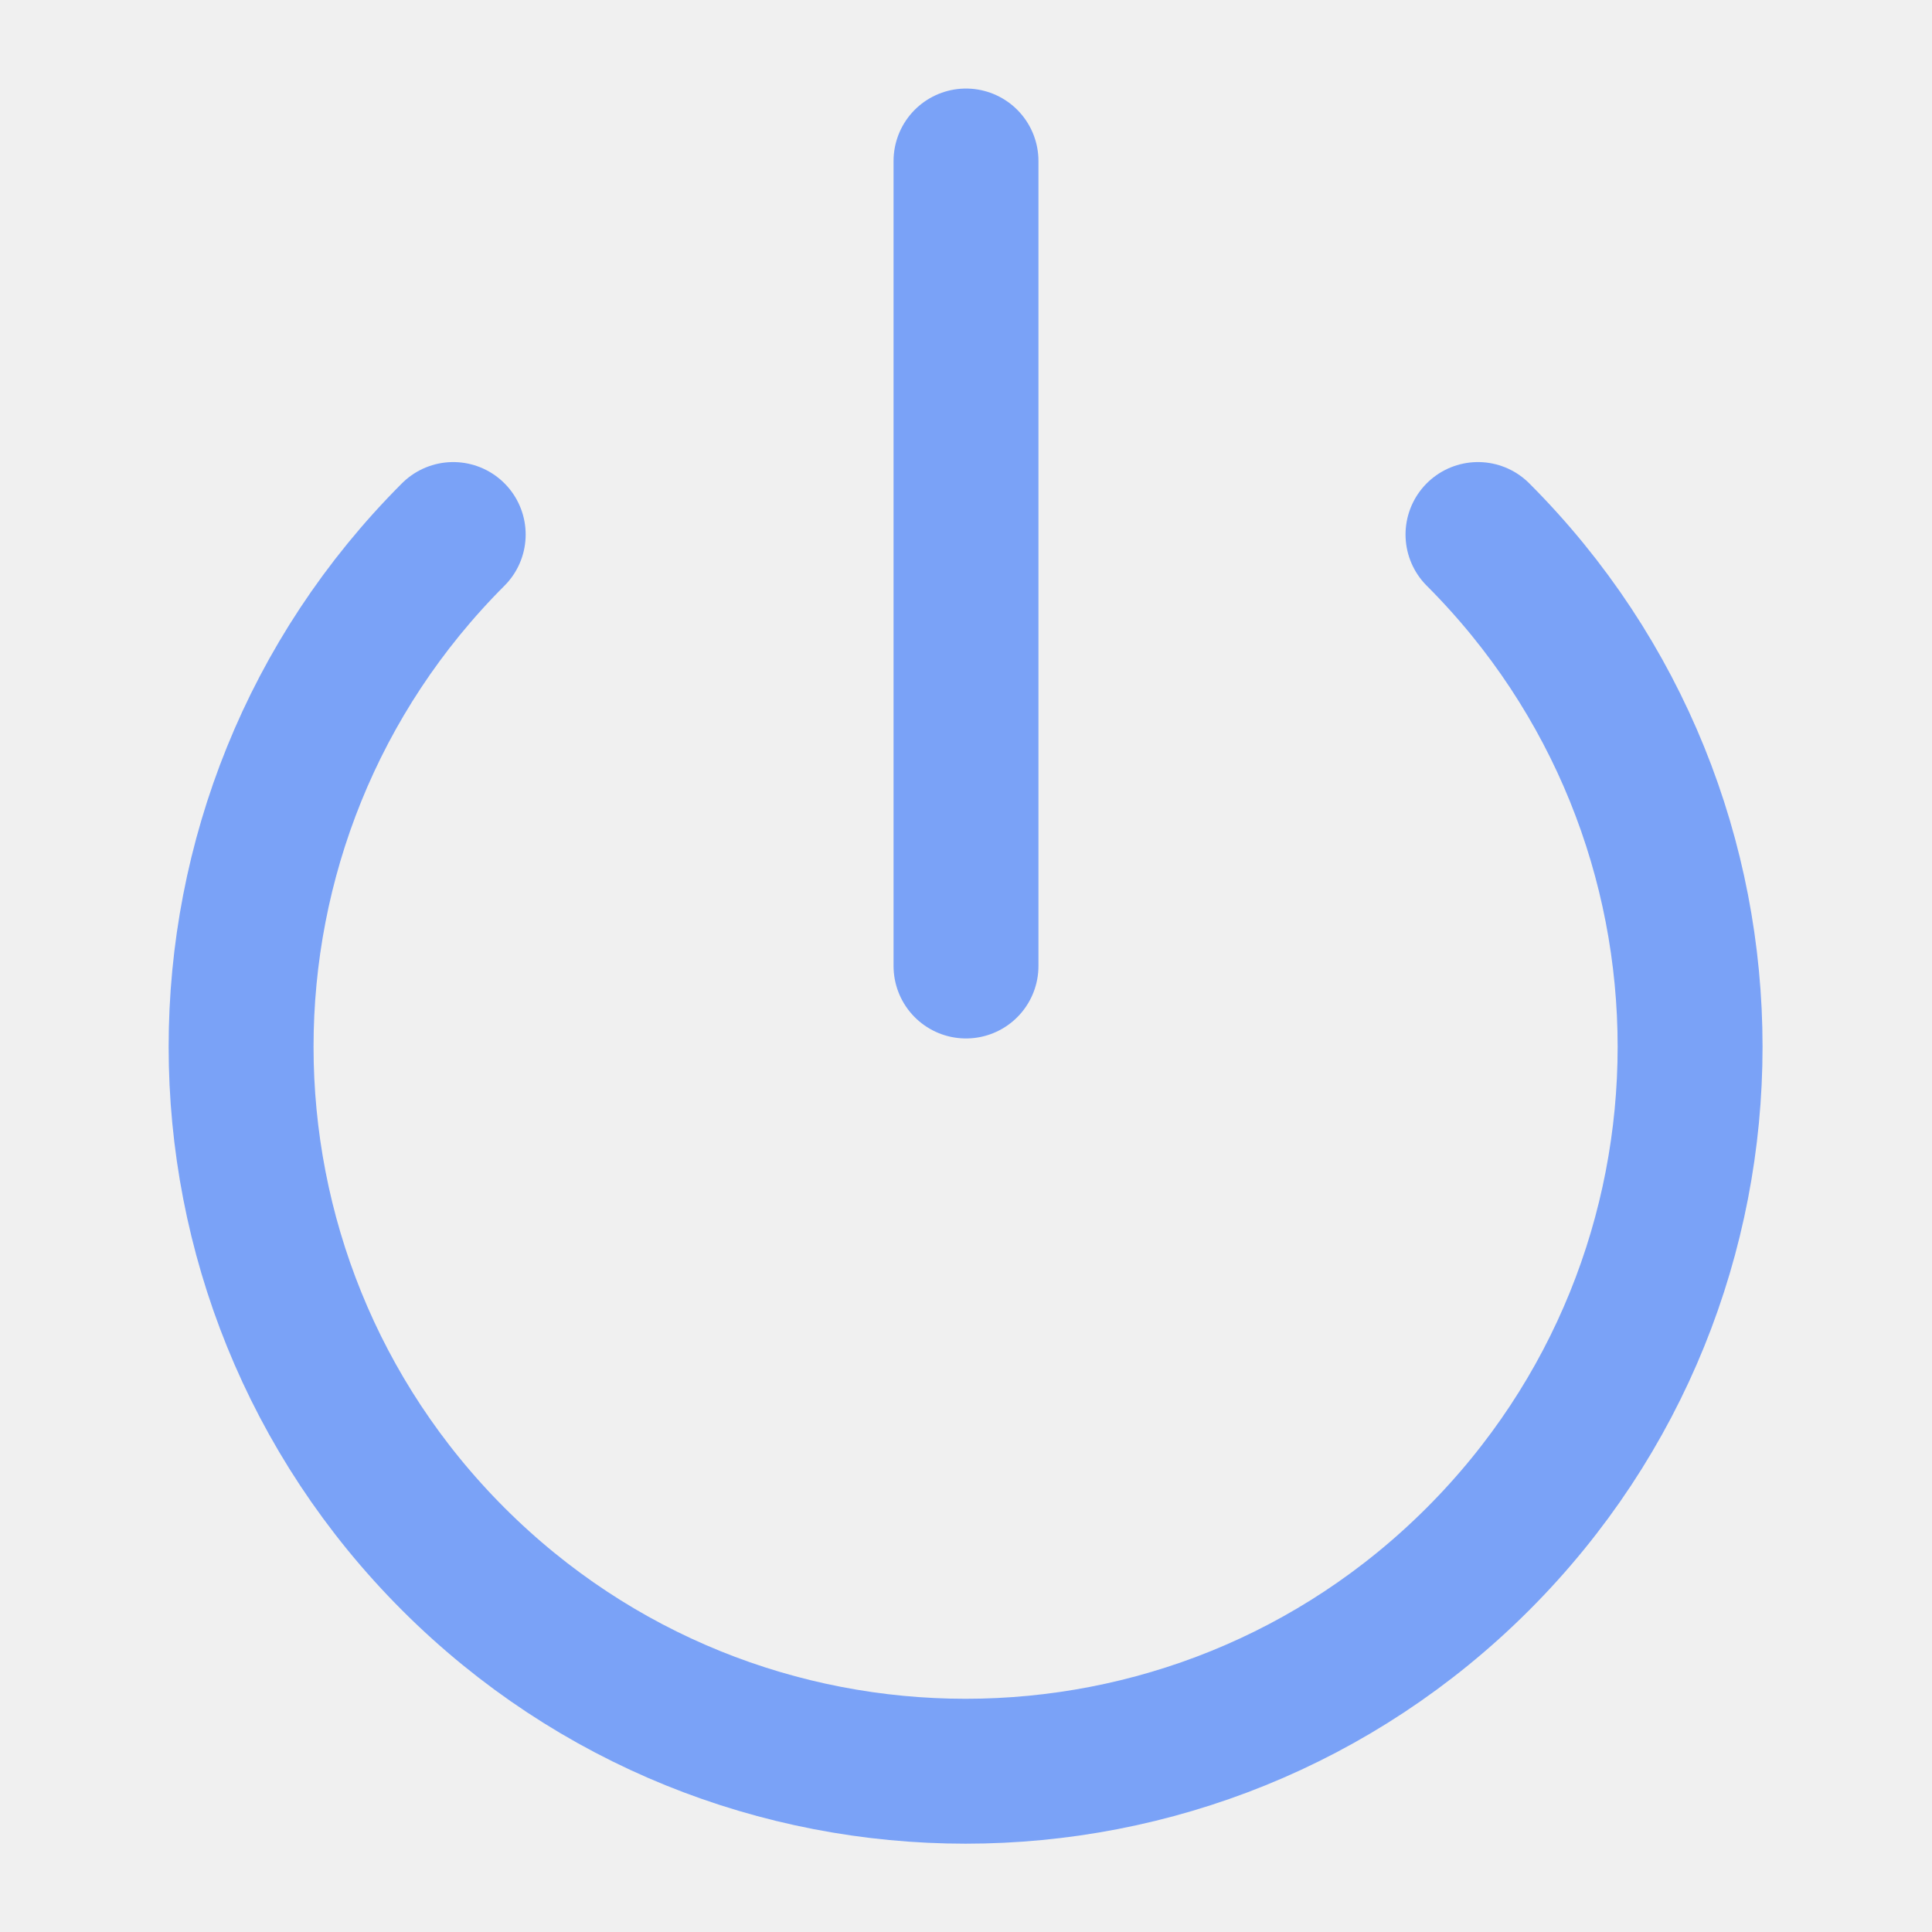
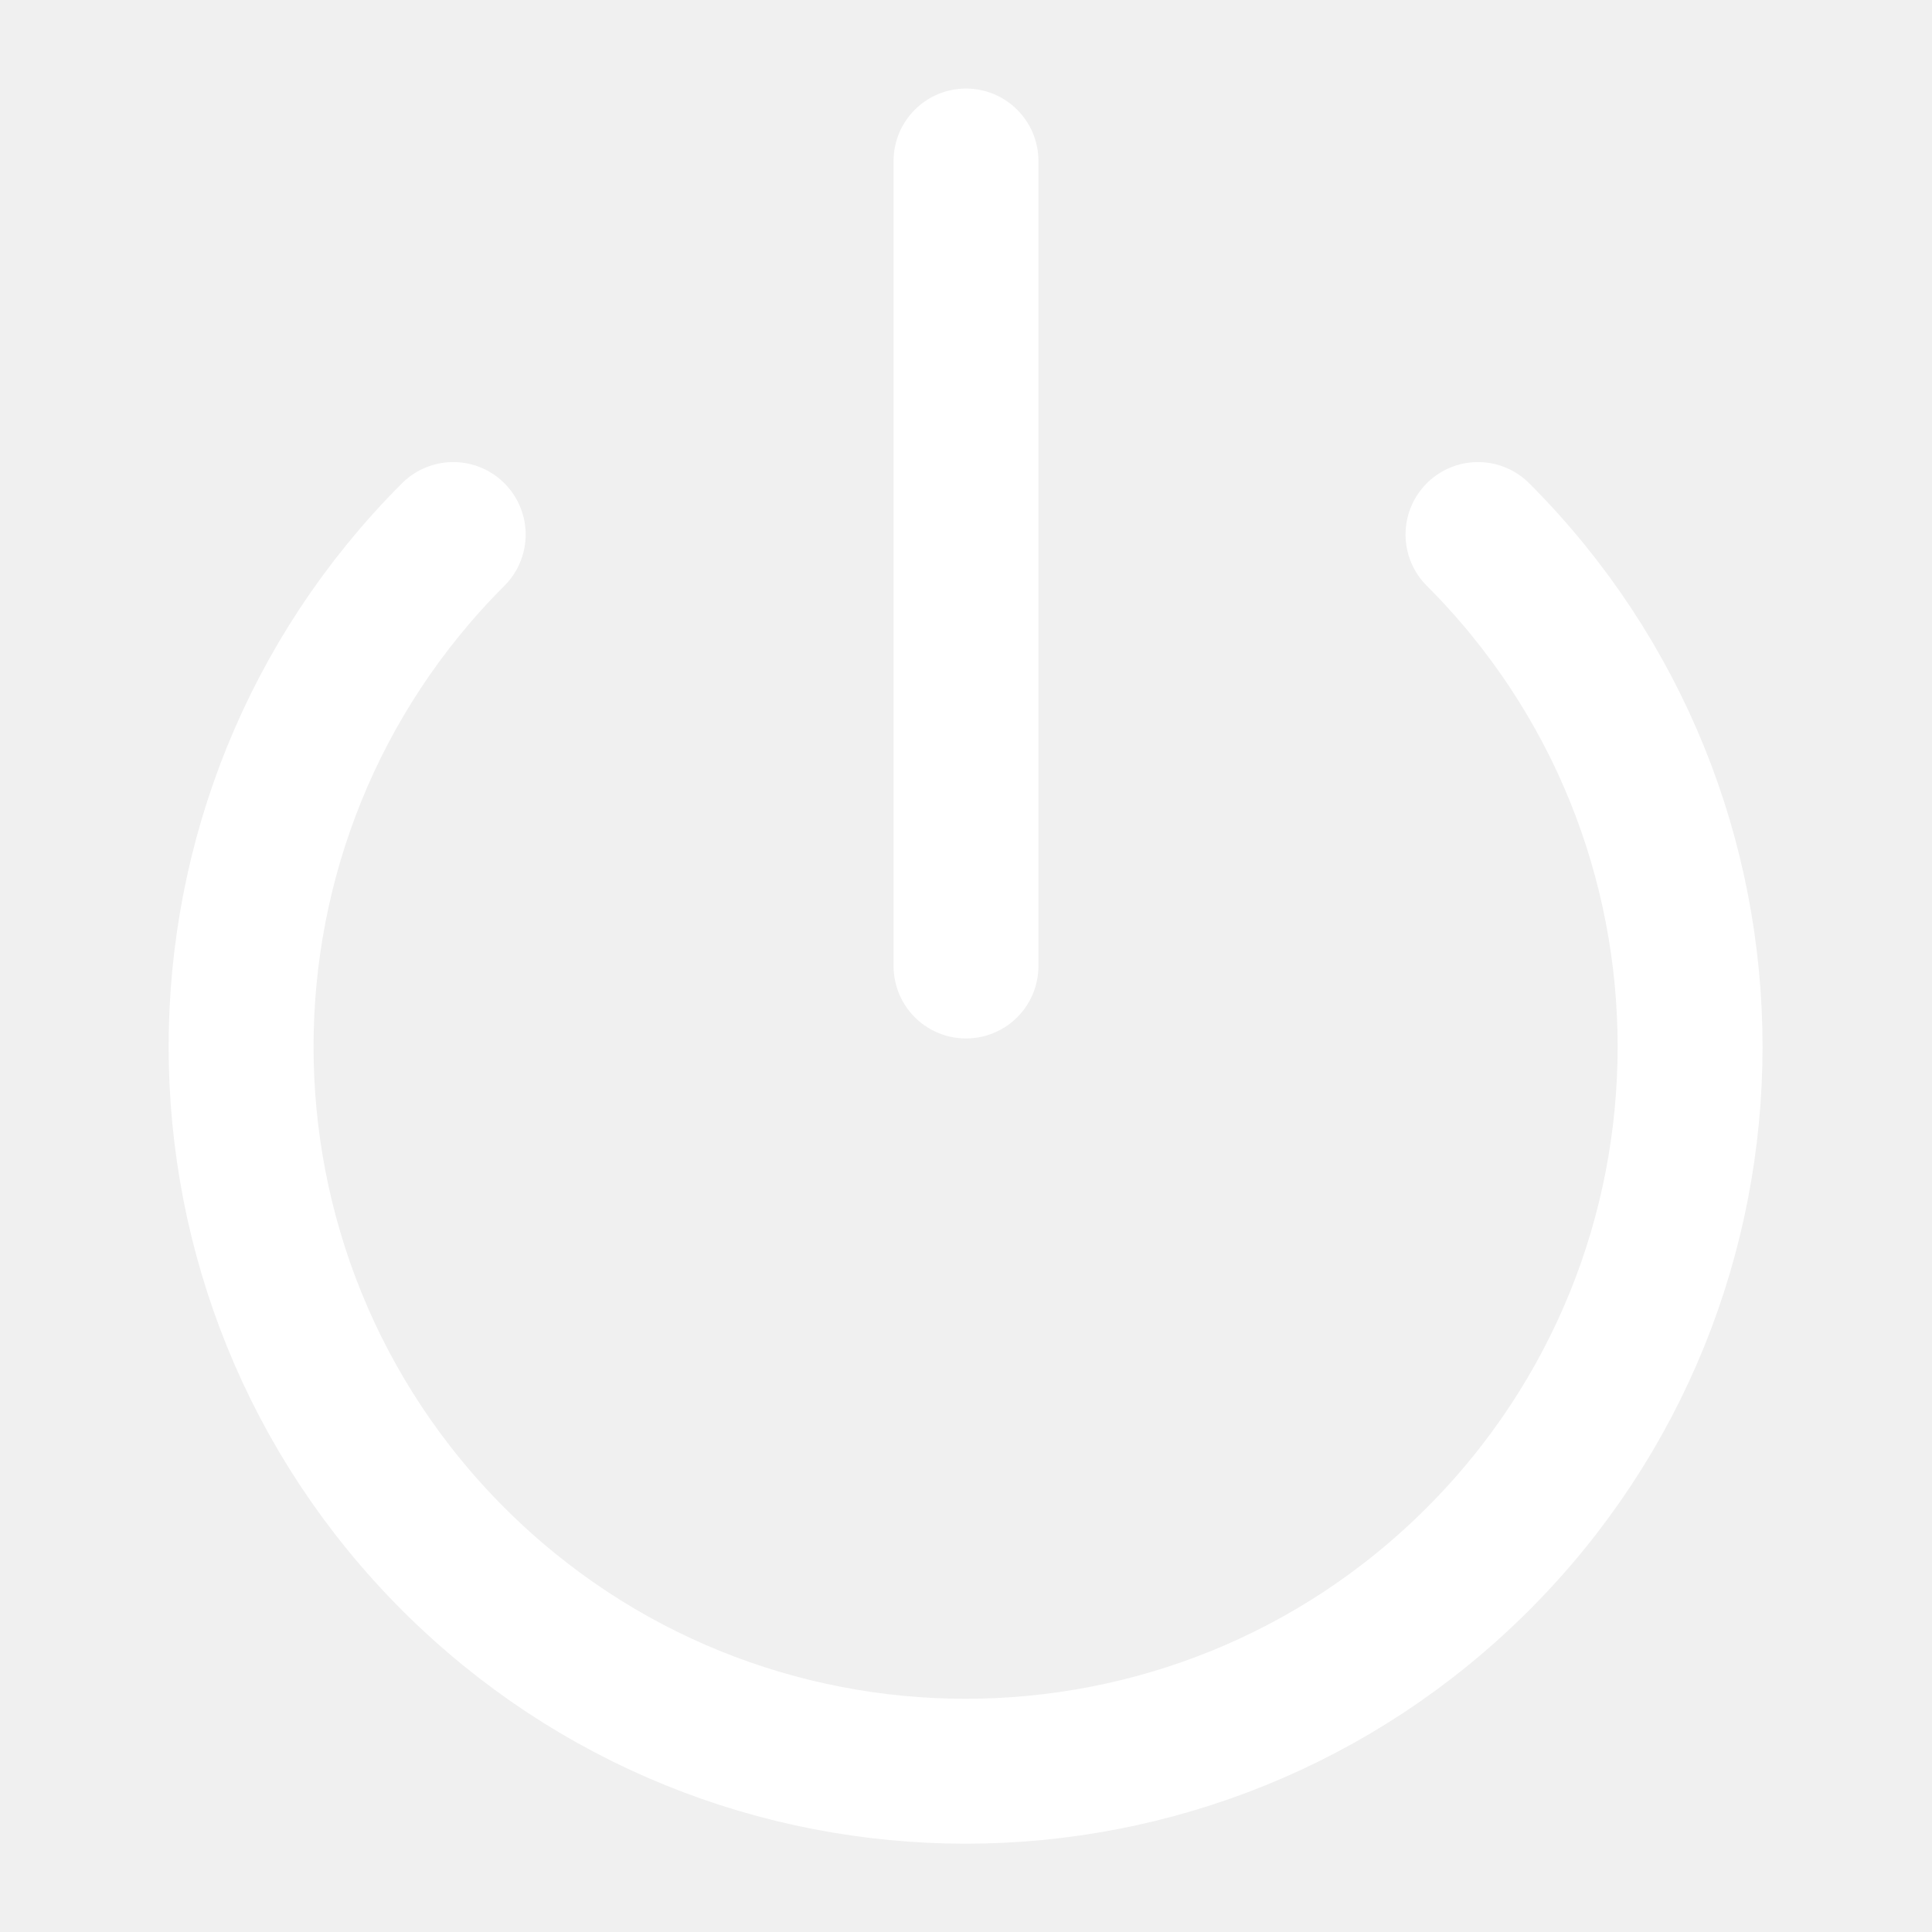
- <svg xmlns="http://www.w3.org/2000/svg" viewBox="0 0 24 24" fill="none" stroke="#7AA2F7" stroke-width="1.8" stroke-linecap="round">
+ <svg xmlns="http://www.w3.org/2000/svg" viewBox="0 0 24 24" fill="none" stroke="#FFFFFF" stroke-width="1.8" stroke-linecap="round" stroke-linejoin="round">
  <path d="M18.36 6.64a9 9 0 1 1-12.73 0" />
  <line x1="12" y1="2" x2="12" y2="12" />
</svg>
